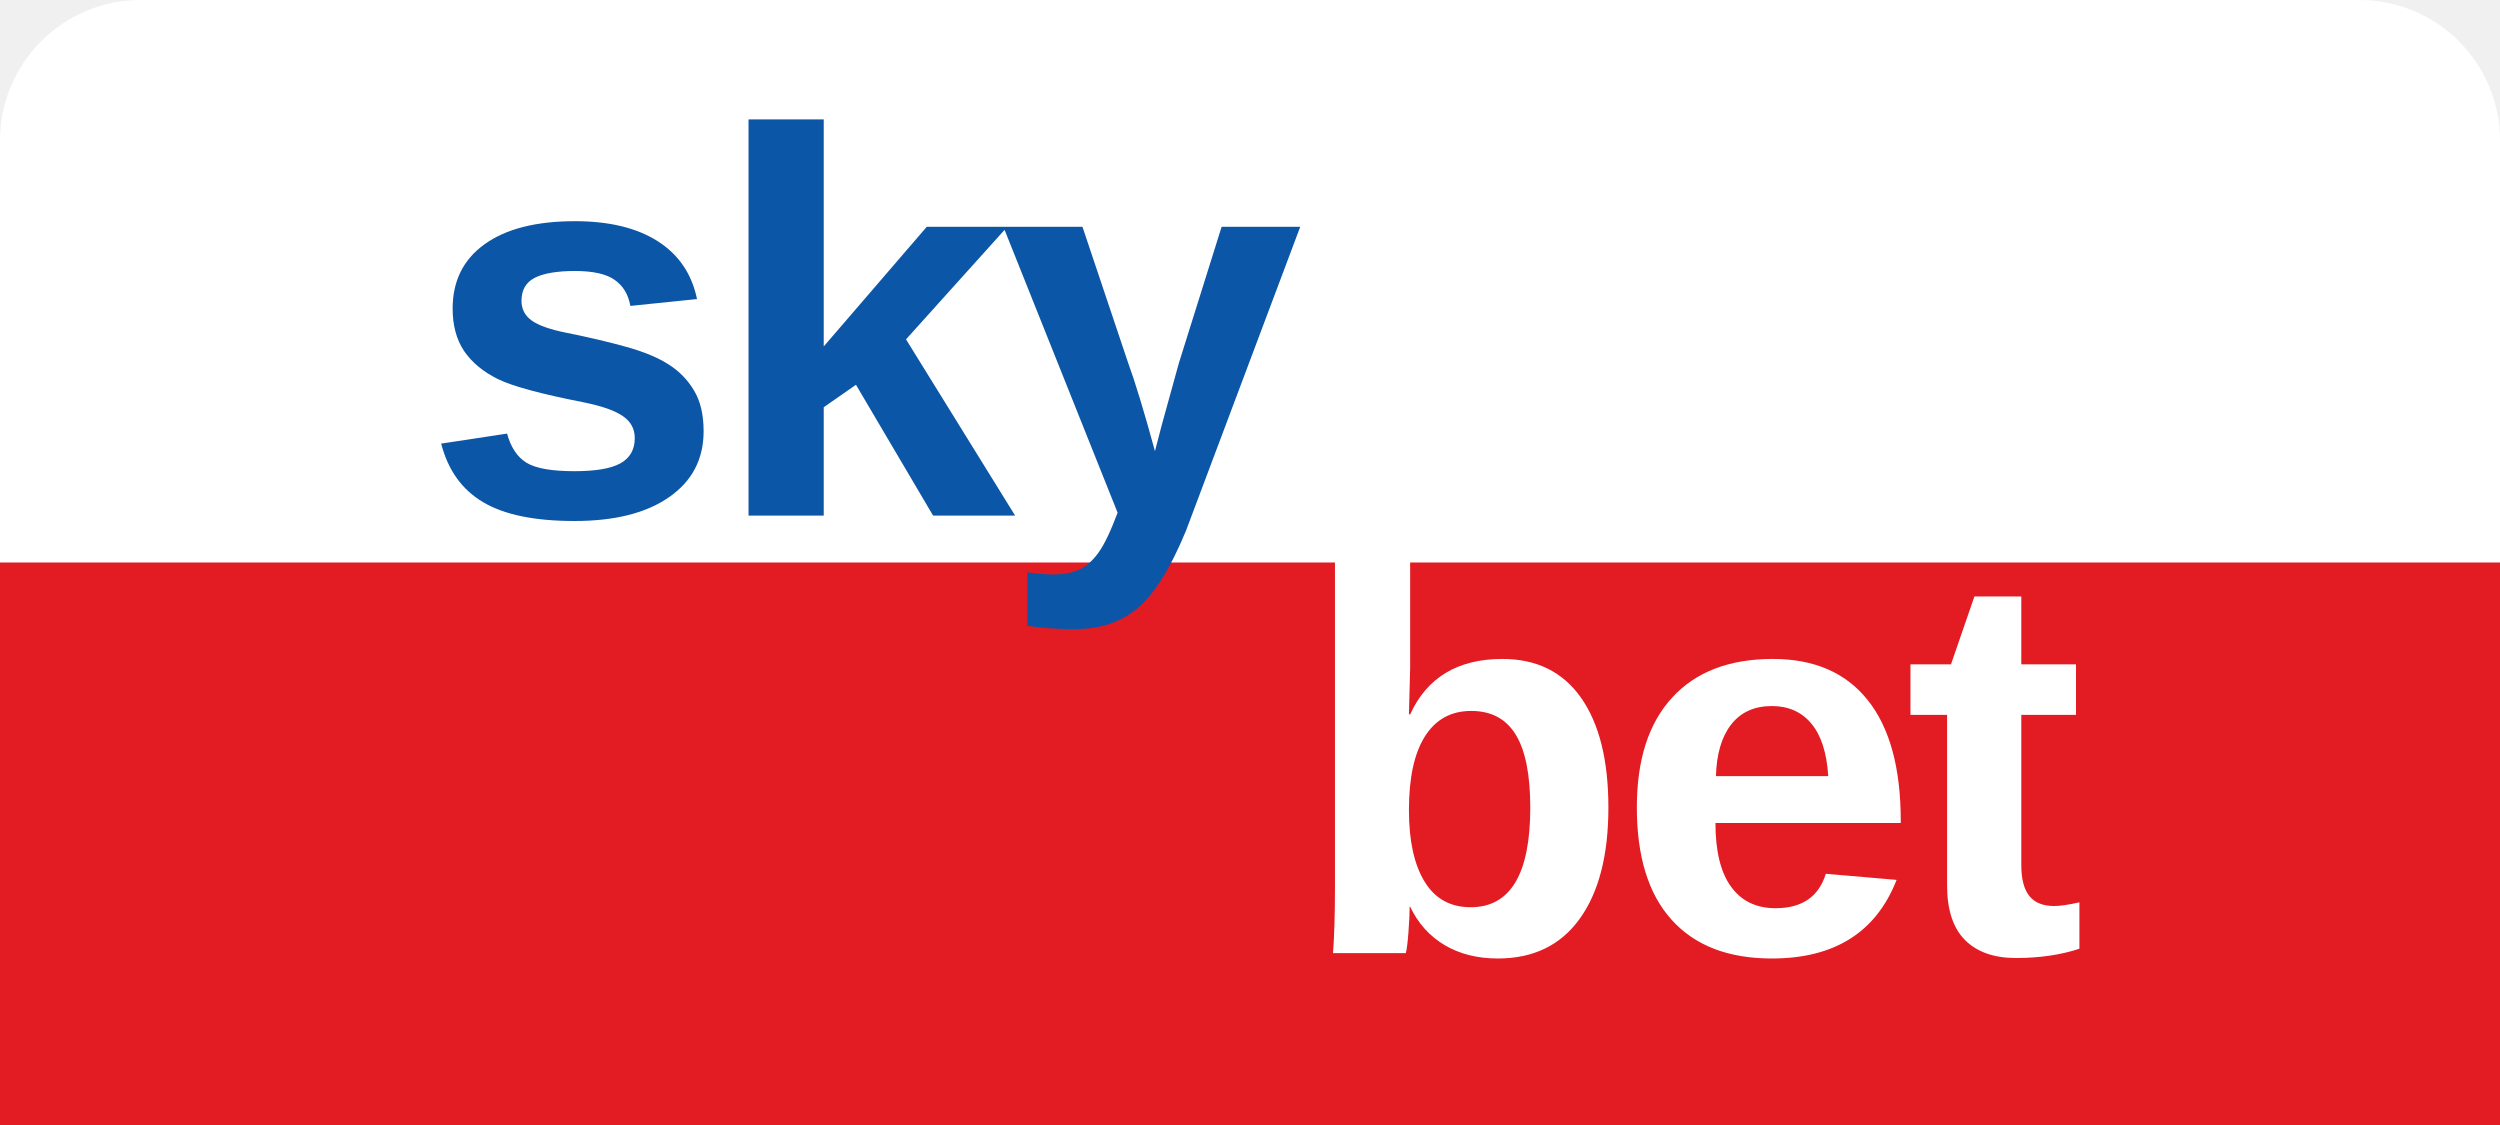
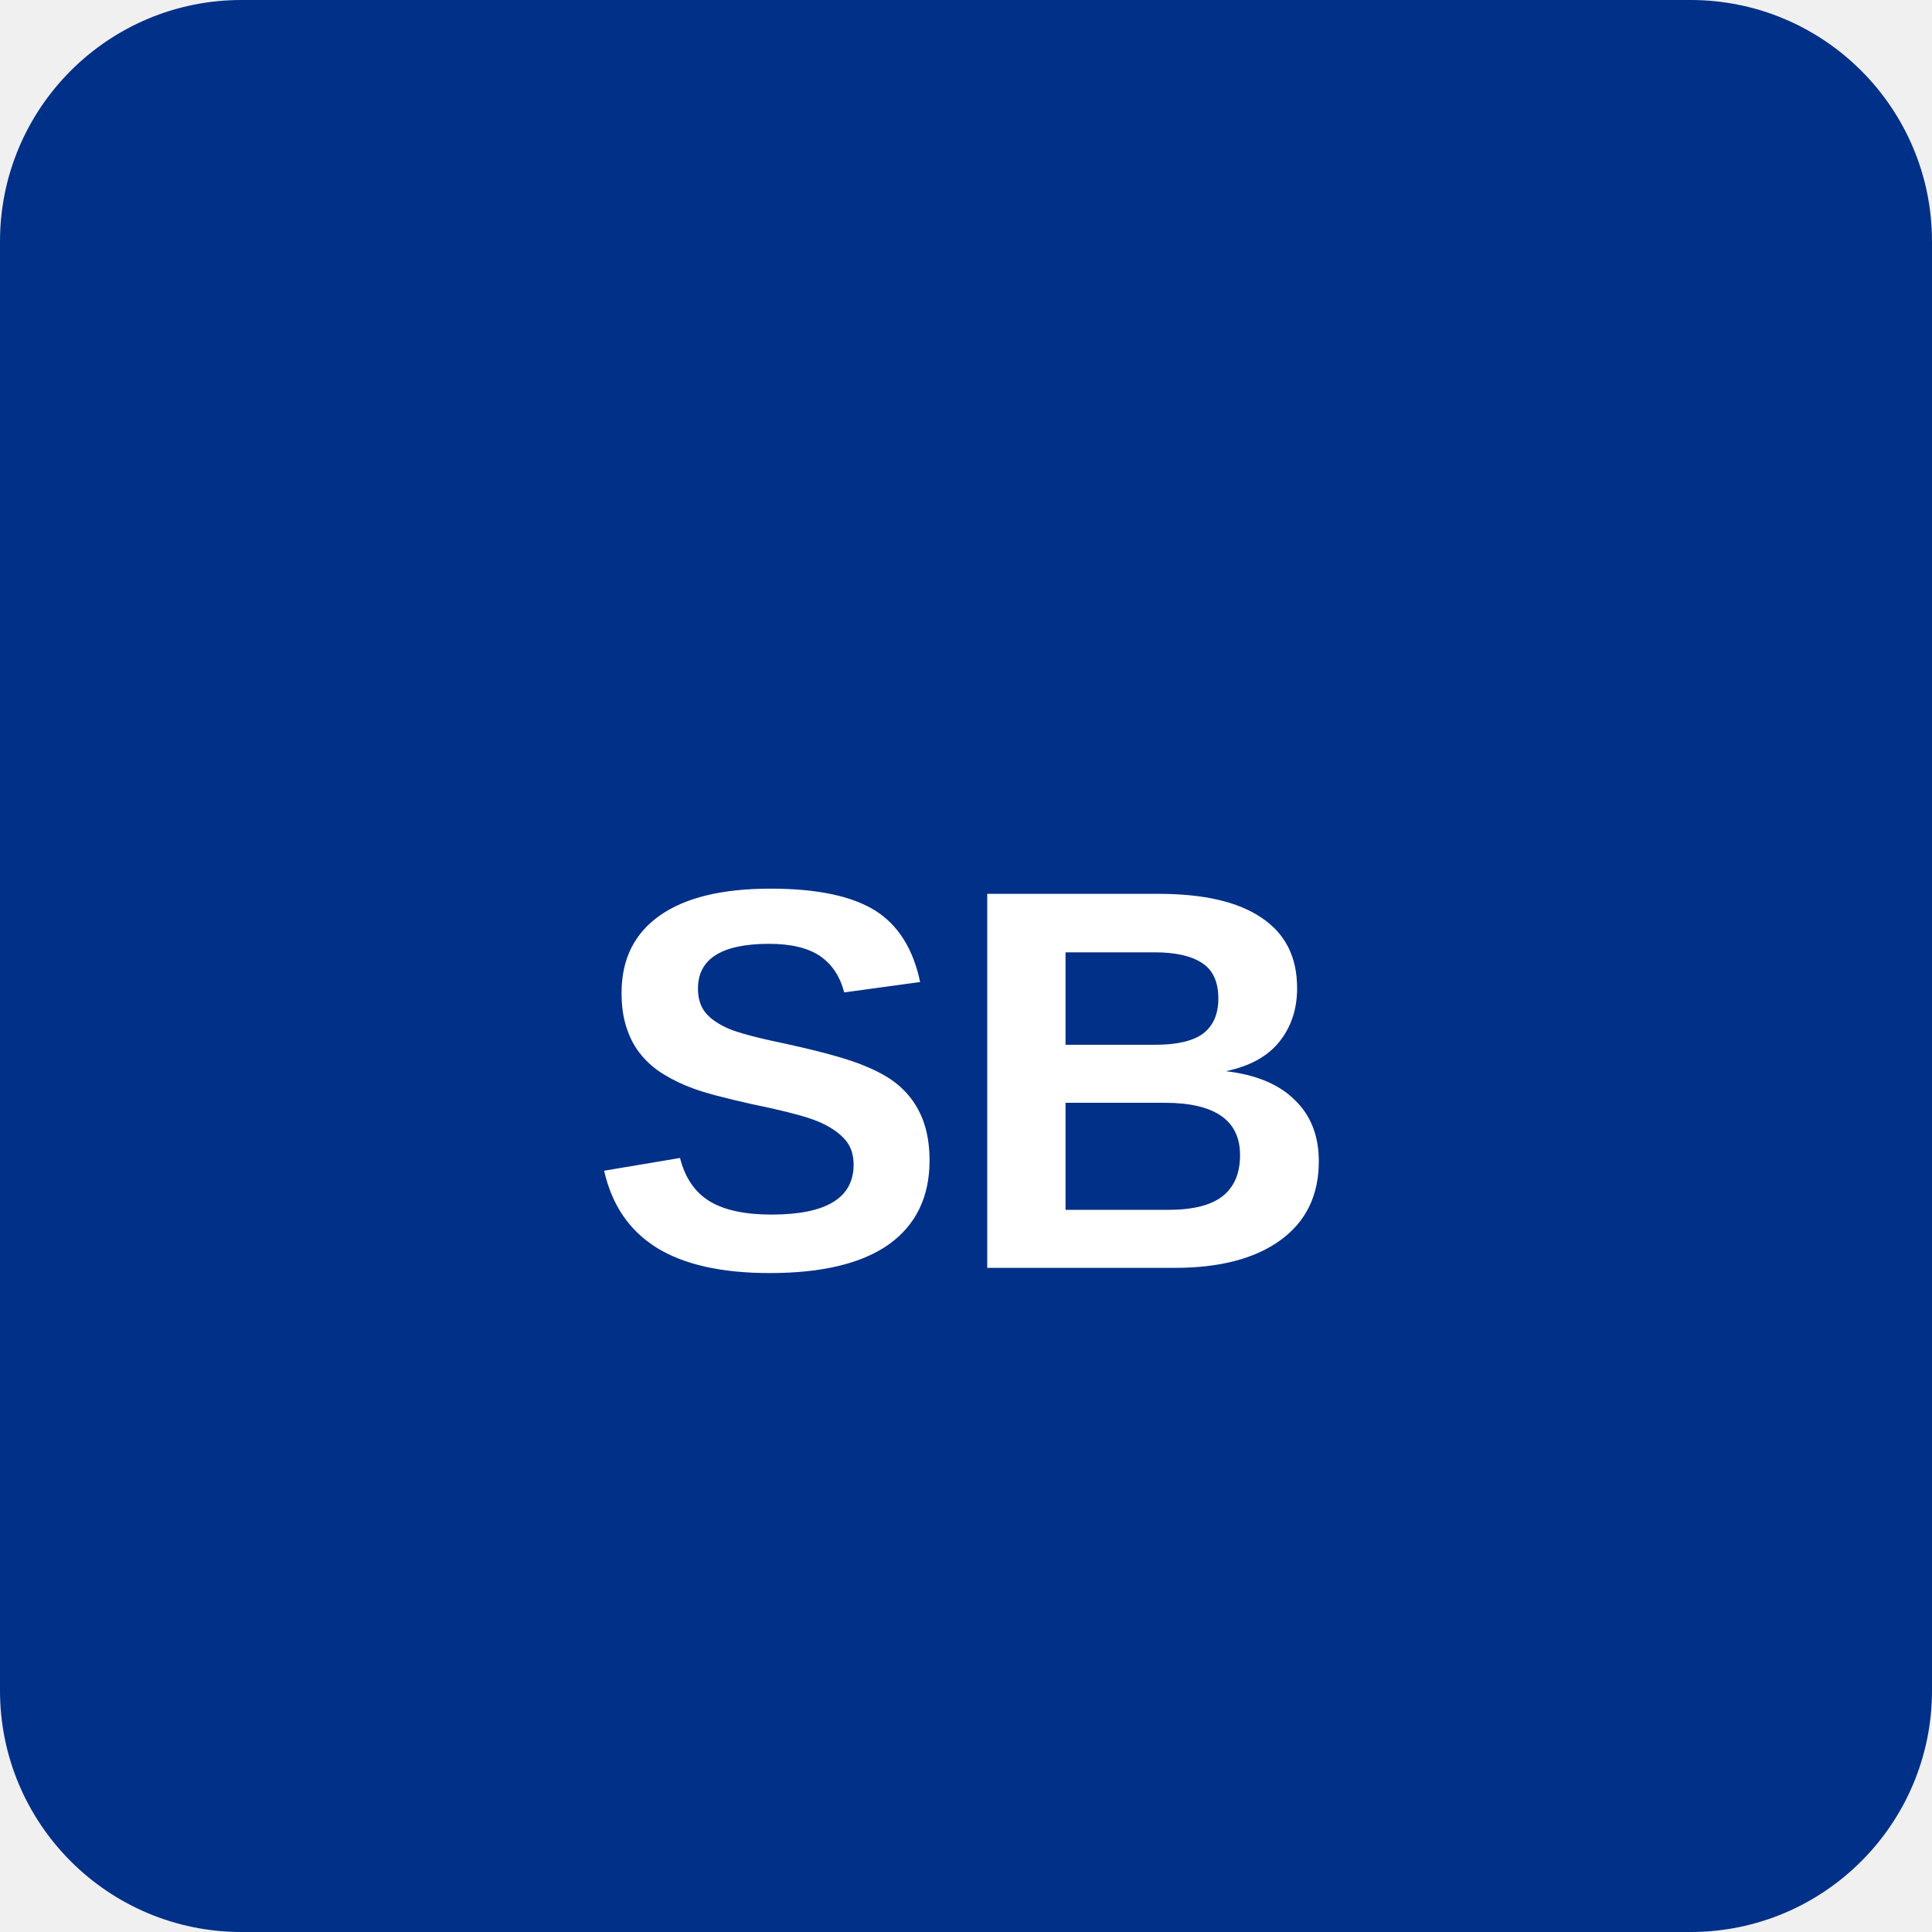
- <svg xmlns="http://www.w3.org/2000/svg" width="160" height="72" viewBox="0 0 160 72" fill="none">
-   <rect width="160" height="72" rx="9" fill="#FFFFFF" />
-   <path d="M0 36H160V72H0V36Z" fill="#E31B23" />
-   <text x="27" y="33" fill="#0B56A7" font-family="Arial, Helvetica, sans-serif" font-size="35" font-weight="900" letter-spacing="-1">sky</text>
-   <text x="83" y="61" fill="#FFFFFF" font-family="Arial, Helvetica, sans-serif" font-size="35" font-weight="900" letter-spacing="-1">bet</text>
+ <svg xmlns="http://www.w3.org/2000/svg" width="64" height="64" viewBox="0 0 64 64" fill="none">
+   <rect width="64" height="64" rx="8" fill="#003087" />
+   <text x="32" y="42" font-family="Arial, sans-serif" font-size="18" font-weight="bold" fill="white" text-anchor="middle">SB</text>
</svg>
